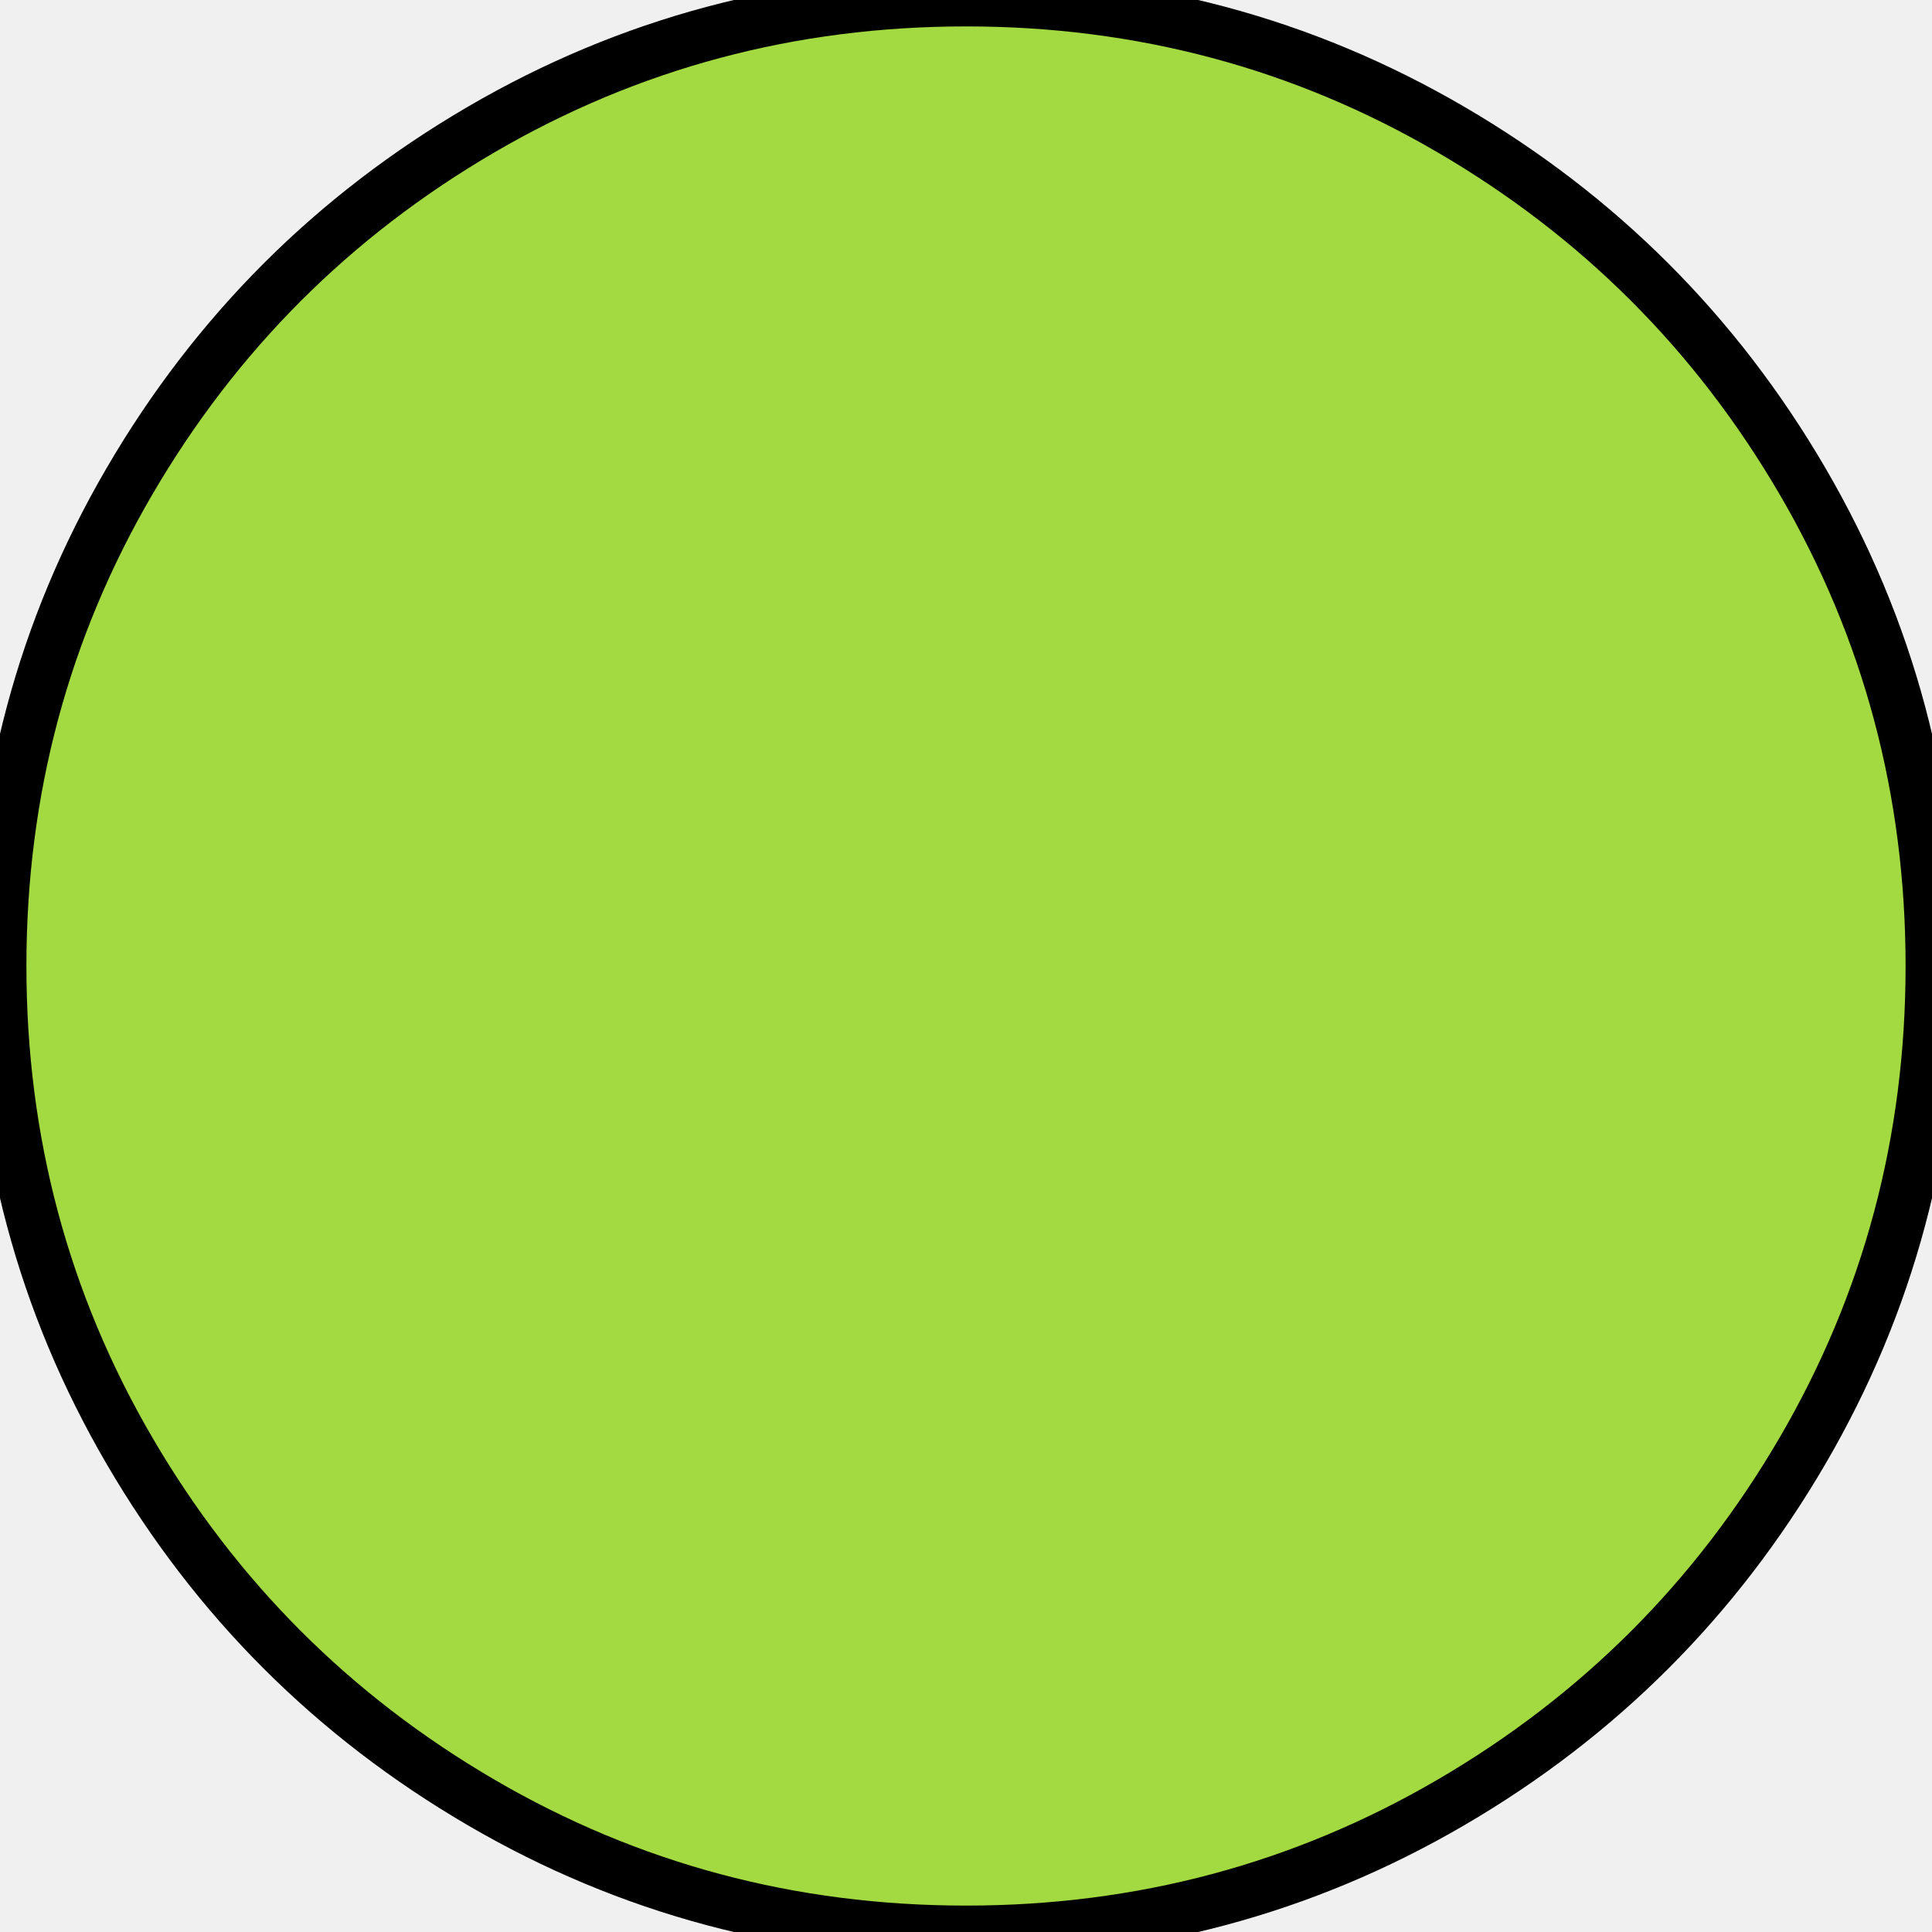
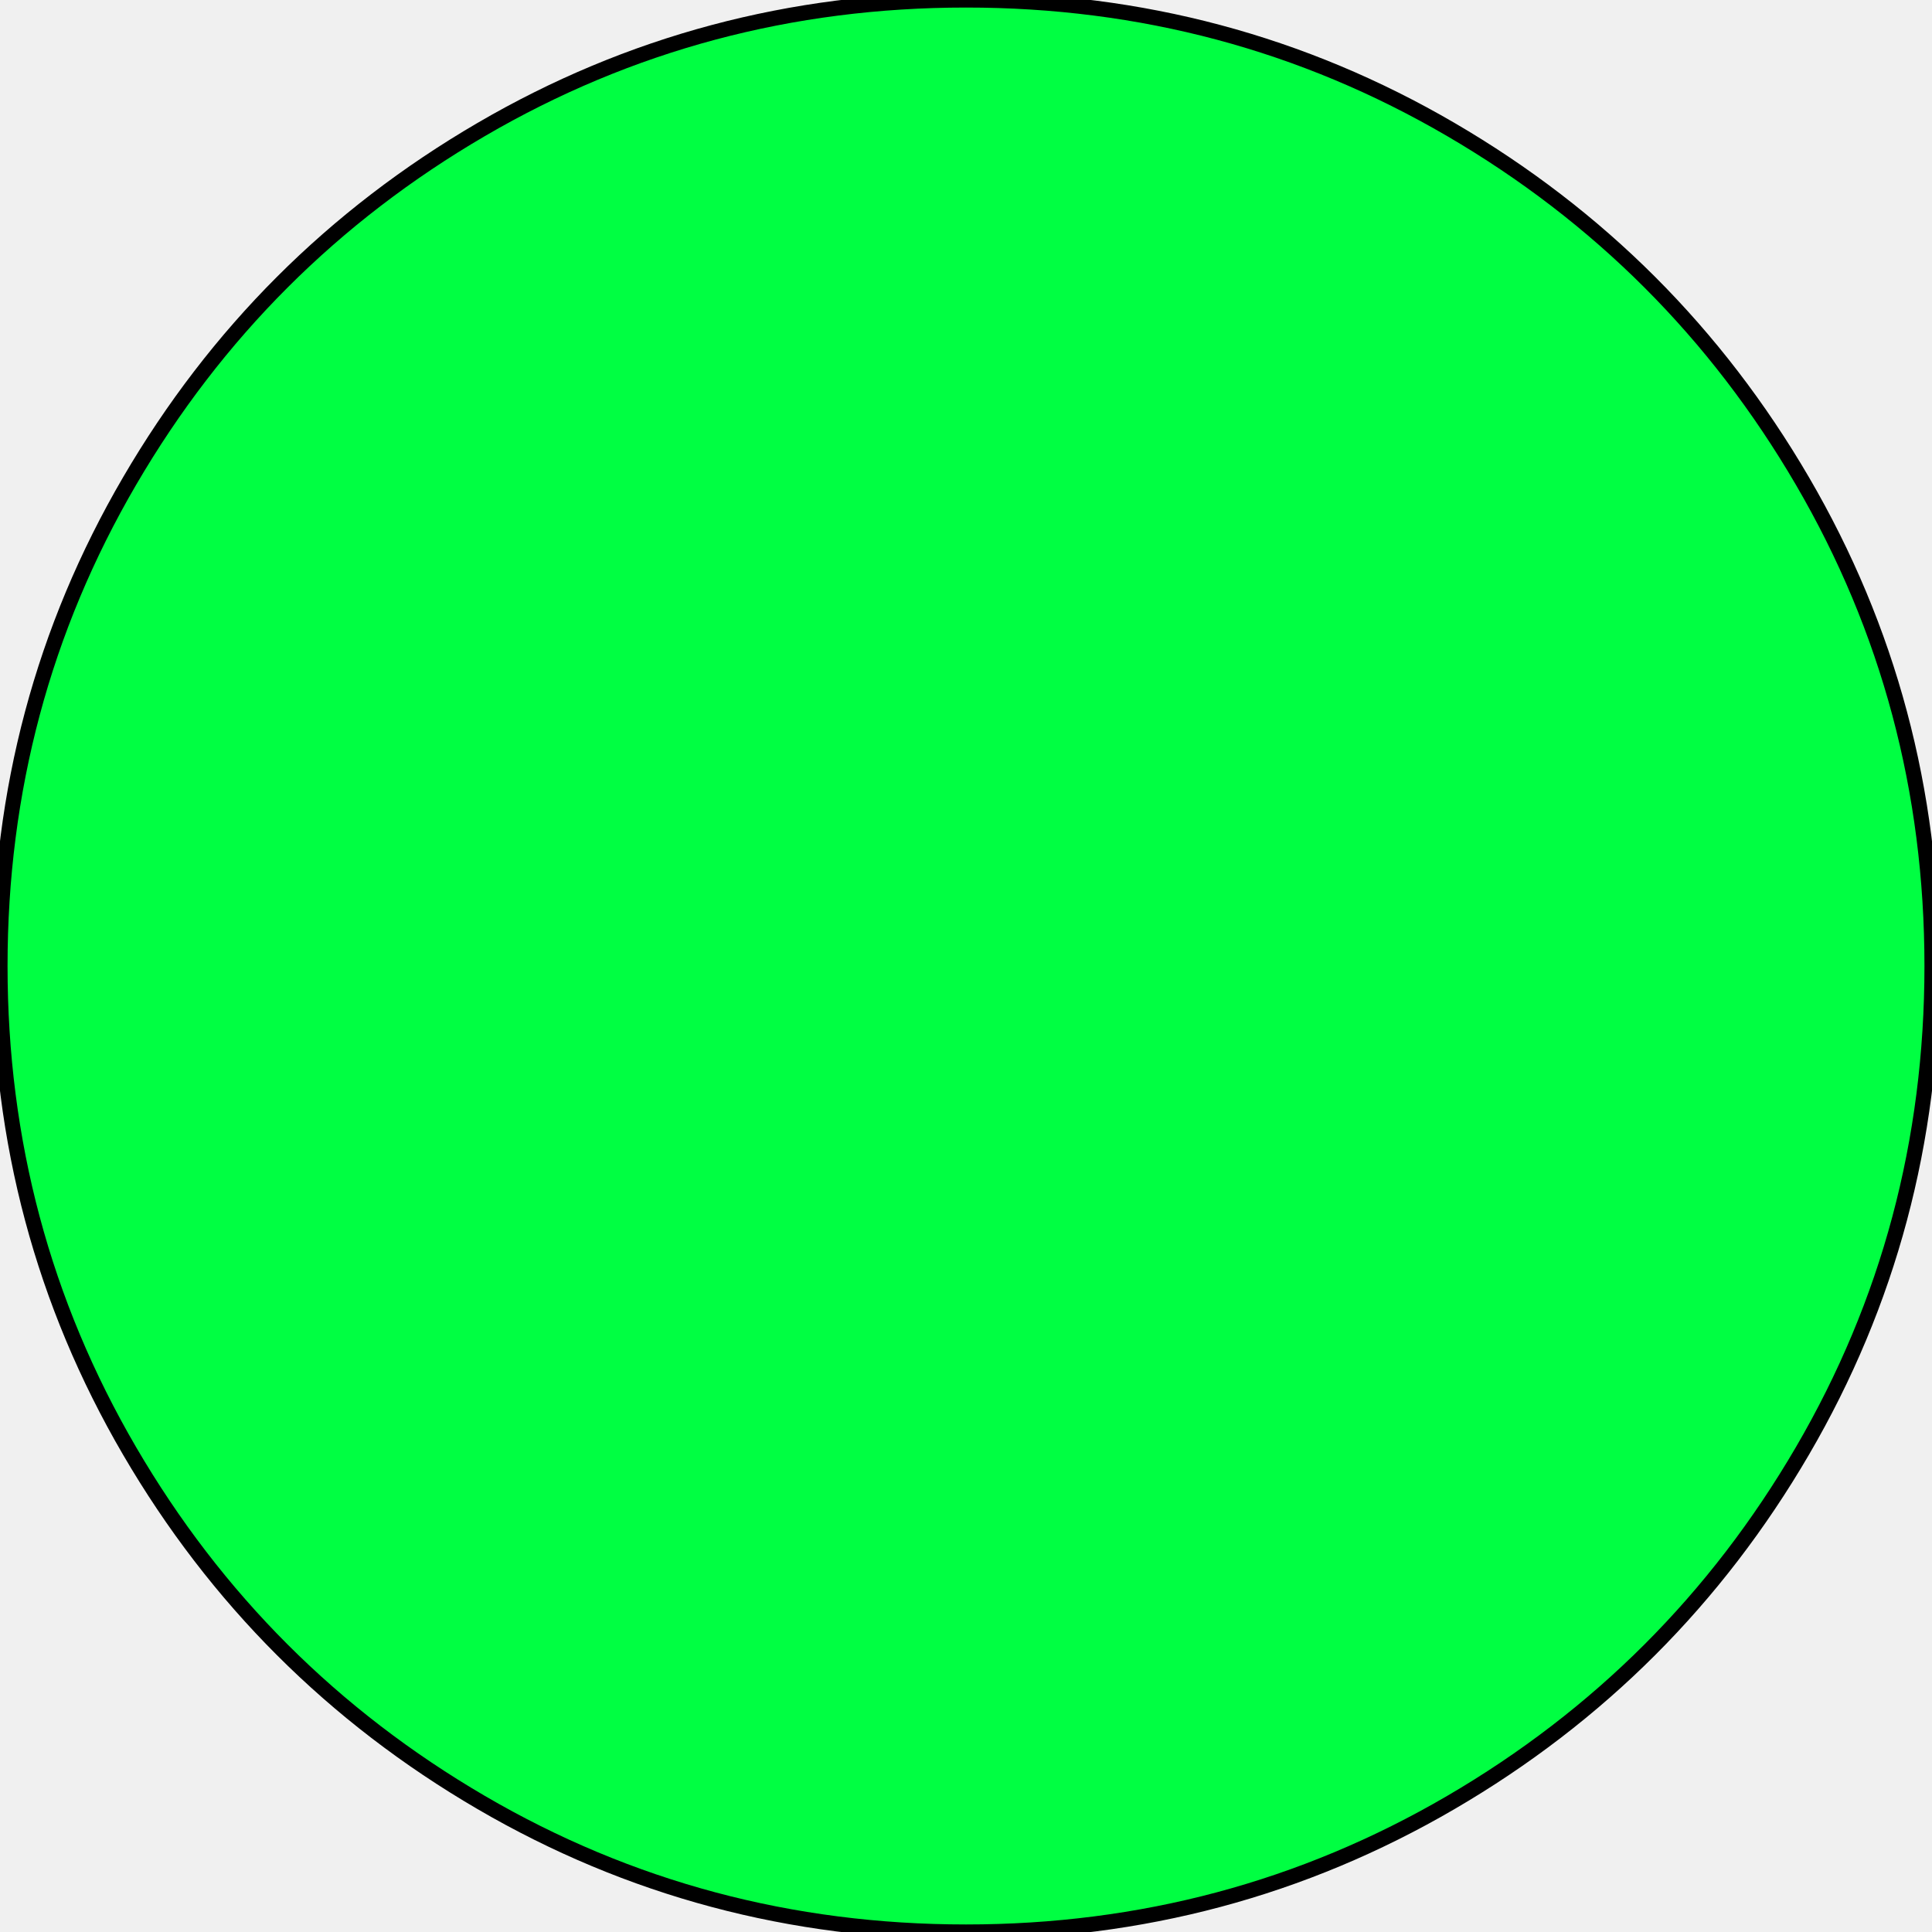
<svg xmlns="http://www.w3.org/2000/svg" version="1.1" id="Capa_1" x="0px" y="0px" width="512px" height="512px" viewBox="0 0 438.533 438.533" style="enable-background:new 0 0 438.533 438.533;" xml:space="preserve">
  <defs id="defs39" />
-   <g id="g3" style="fill:#a3da41;fill-opacity:1;stroke:#000000;stroke-opacity:1;stroke-width:11.991;stroke-miterlimit:4;stroke-dasharray:none">
-     <path d="M409.133,109.203c-19.608-33.592-46.205-60.189-79.798-79.796C295.736,9.801,259.058,0,219.273,0   c-39.781,0-76.47,9.801-110.063,29.407c-33.595,19.604-60.192,46.201-79.8,79.796C9.801,142.8,0,179.489,0,219.267   c0,39.78,9.804,76.463,29.407,110.062c19.607,33.592,46.204,60.189,79.799,79.798c33.597,19.605,70.283,29.407,110.063,29.407   s76.47-9.802,110.065-29.407c33.593-19.602,60.189-46.206,79.795-79.798c19.603-33.596,29.403-70.284,29.403-110.062   C438.533,179.485,428.732,142.795,409.133,109.203z" fill="#FFFFFF" id="path5" style="fill:#a3da41;fill-opacity:1;stroke:#000000;stroke-opacity:1;stroke-width:11.991;stroke-miterlimit:4;stroke-dasharray:none" />
+   <g id="g3" style="fill:#00ff42;fill-opacity:1;stroke:#000000;stroke-opacity:1;stroke-width:3.426;stroke-miterlimit:4;stroke-dasharray:none">
+     <path d="M409.133,109.203c-19.608-33.592-46.205-60.189-79.798-79.796C295.736,9.801,259.058,0,219.273,0   c-39.781,0-76.47,9.801-110.063,29.407c-33.595,19.604-60.192,46.201-79.8,79.796C9.801,142.8,0,179.489,0,219.267   c0,39.78,9.804,76.463,29.407,110.062c19.607,33.592,46.204,60.189,79.799,79.798c33.597,19.605,70.283,29.407,110.063,29.407   s76.47-9.802,110.065-29.407c33.593-19.602,60.189-46.206,79.795-79.798c19.603-33.596,29.403-70.284,29.403-110.062   C438.533,179.485,428.732,142.795,409.133,109.203z" fill="#FFFFFF" id="path5" style="fill:#00ff42;fill-opacity:1;stroke:#000000;stroke-opacity:1;stroke-width:3.426;stroke-miterlimit:4;stroke-dasharray:none" />
  </g>
  <g id="g7" />
  <g id="g9" />
  <g id="g11" />
  <g id="g13" />
  <g id="g15" />
  <g id="g17" />
  <g id="g19" />
  <g id="g21" />
  <g id="g23" />
  <g id="g25" />
  <g id="g27" />
  <g id="g29" />
  <g id="g31" />
  <g id="g33" />
  <g id="g35" />
</svg>
